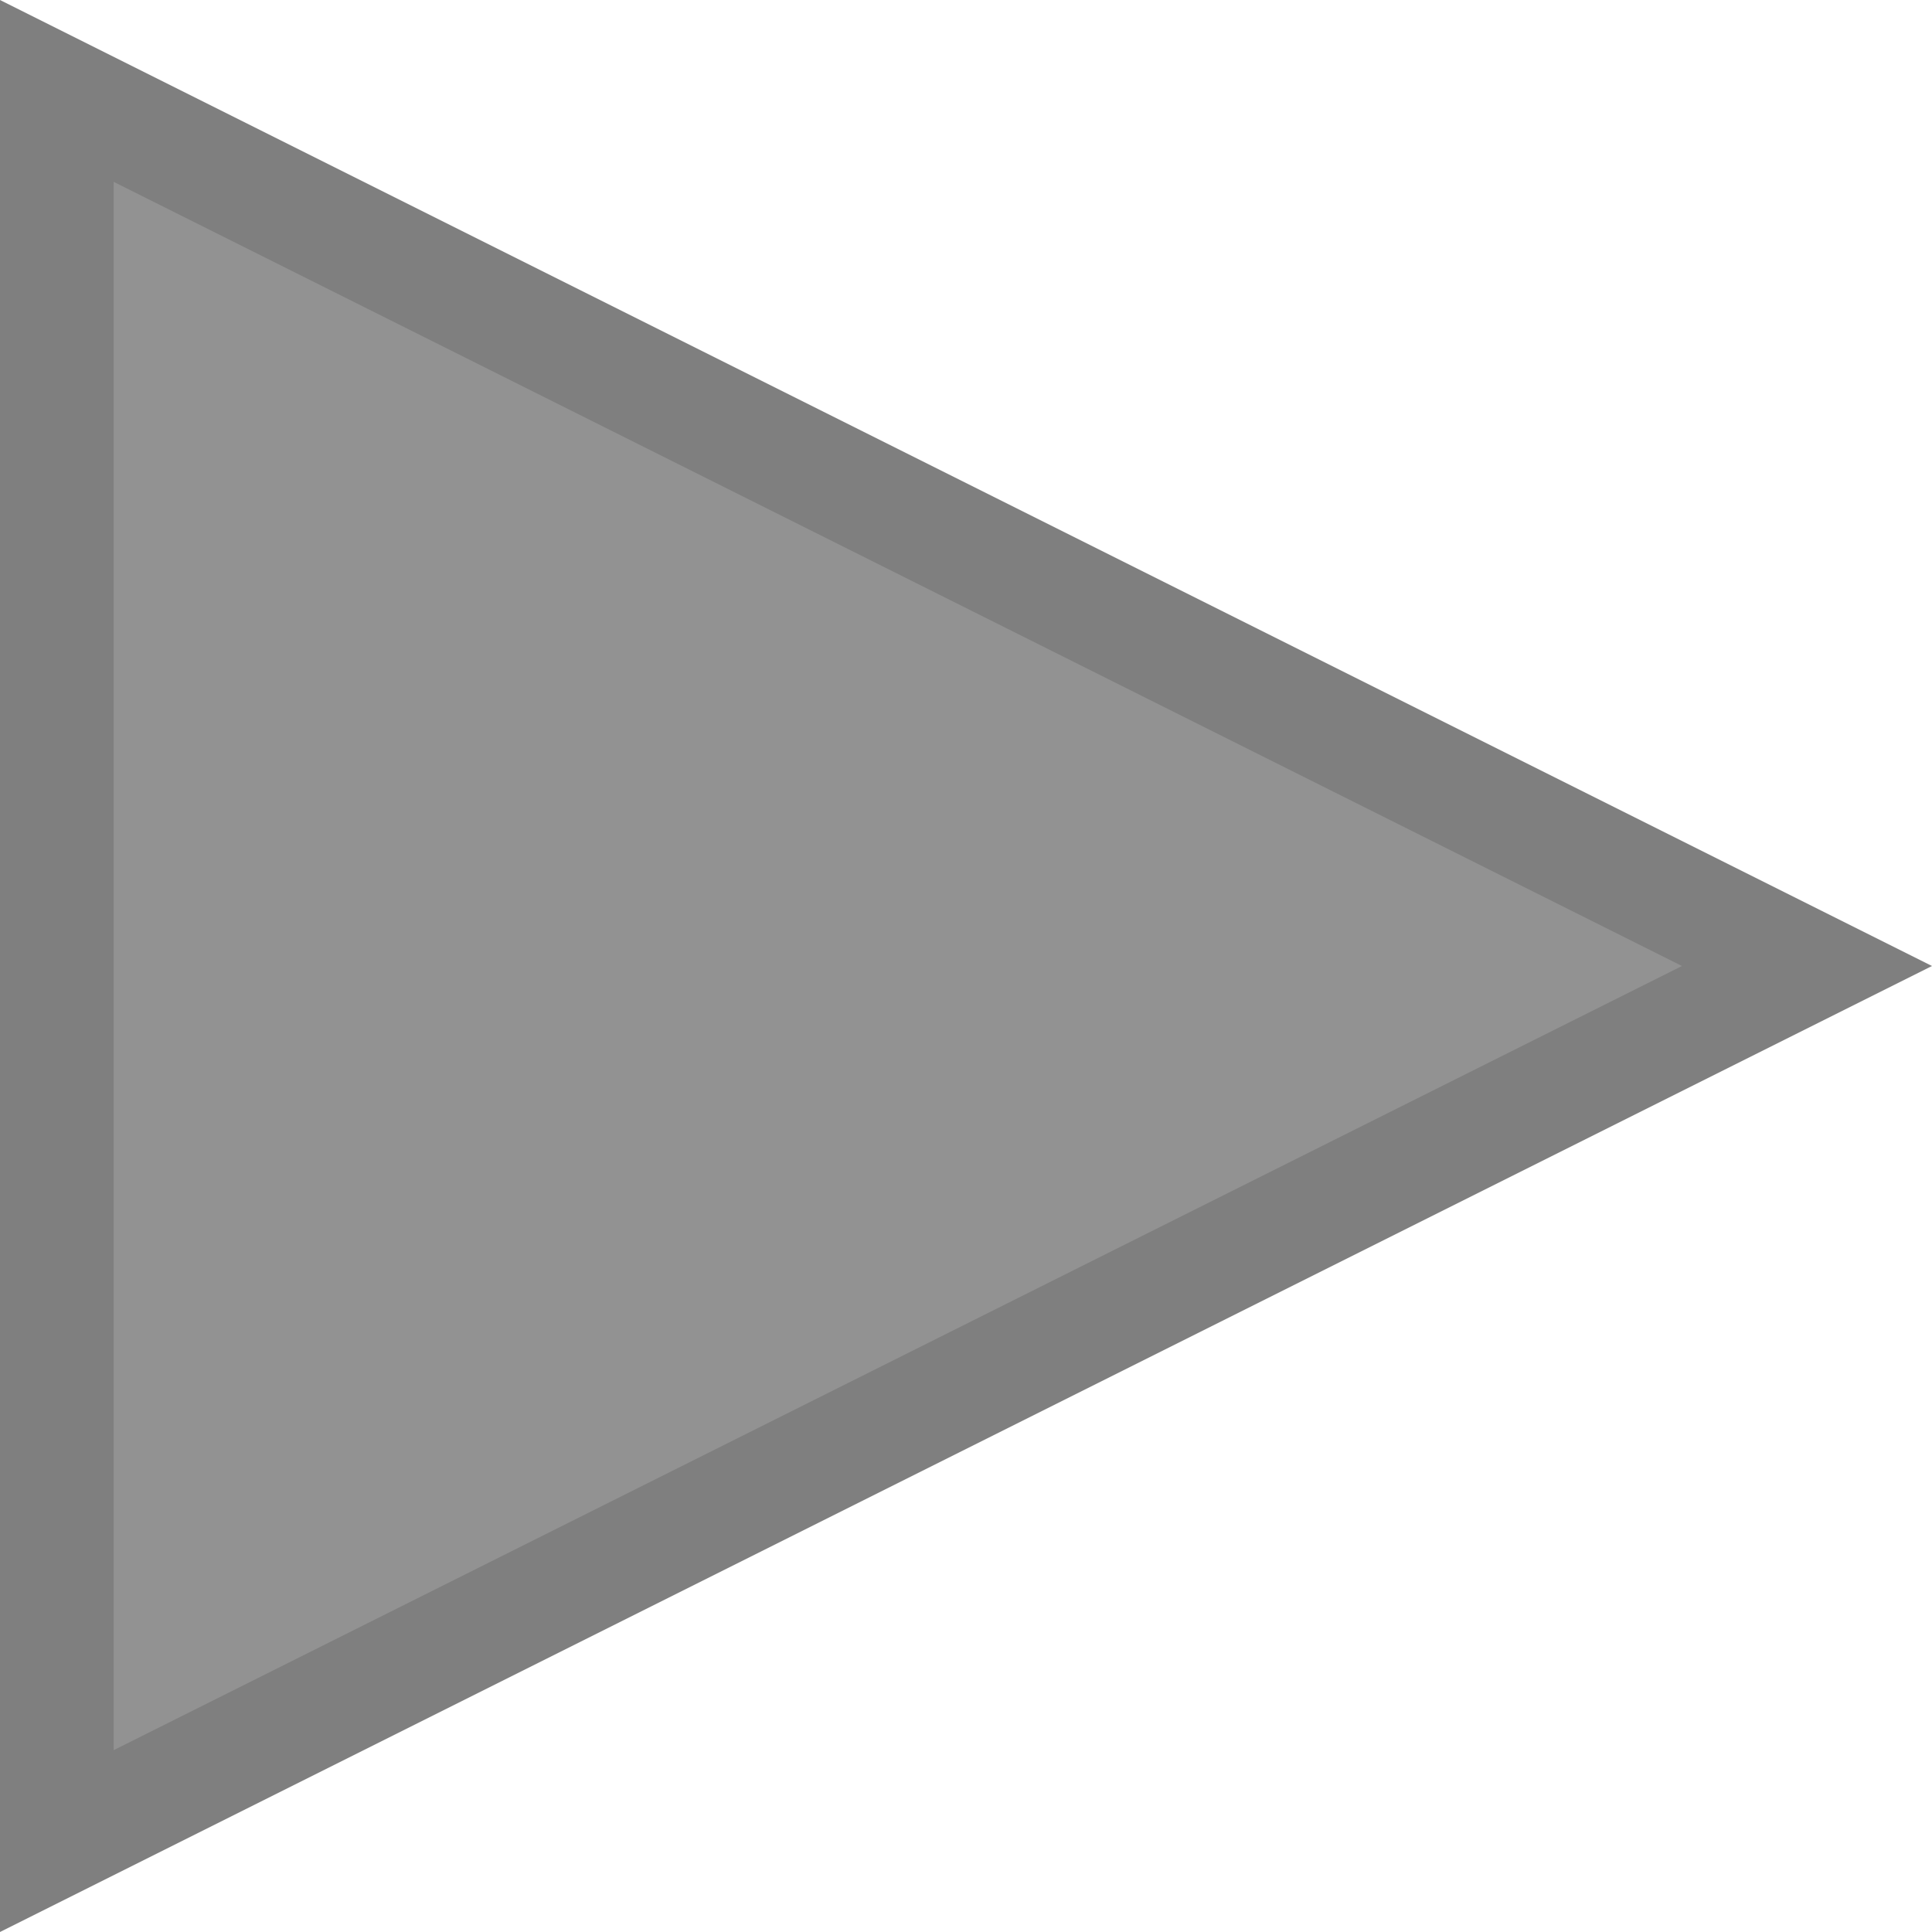
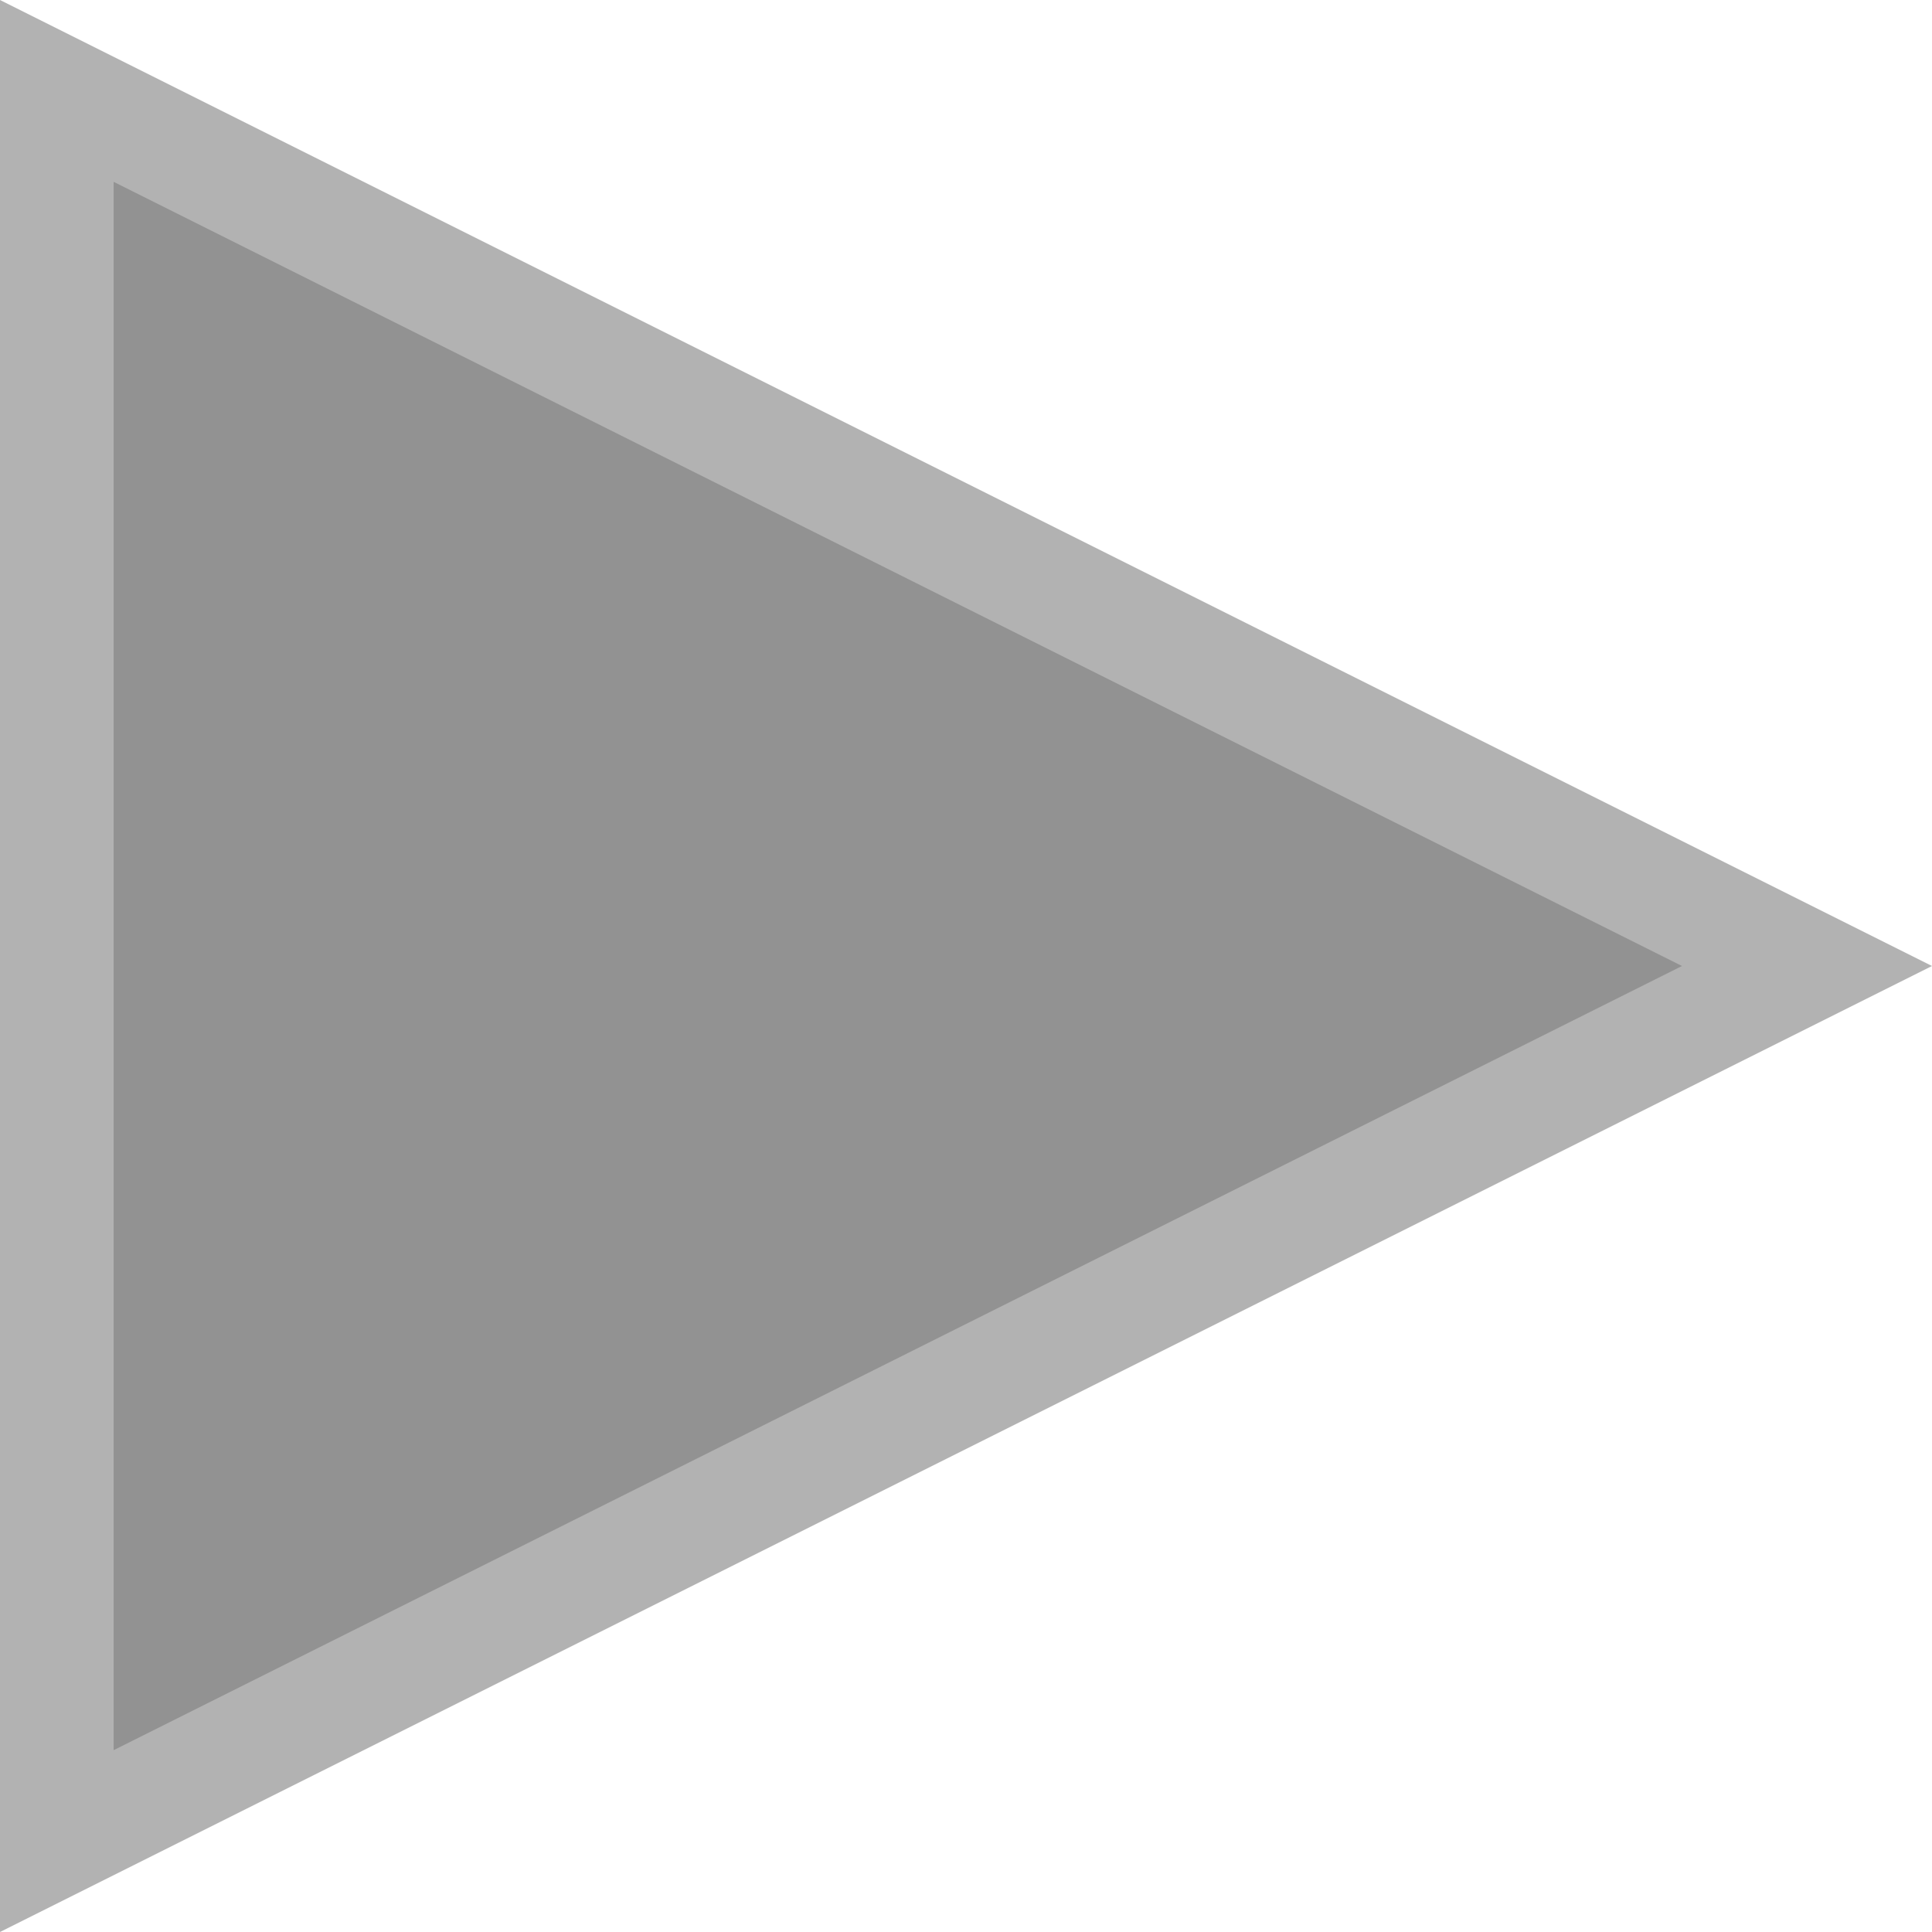
<svg xmlns="http://www.w3.org/2000/svg" width="100%" height="100%" viewBox="0 0 17 17" version="1.1" xml:space="preserve" style="fill-rule:evenodd;clip-rule:evenodd;stroke-linejoin:round;stroke-miterlimit:1.414;">
  <g>
-     <path id="path9" d="M17,8.5l-17,8.5l0,-17l17,8.5Z" style="fill-opacity:0.502;fill-rule:nonzero;" />
+     <path id="path9" d="M17,8.5l-17,8.5l0,-17l17,8.5Z" style="fill-opacity:0.302;fill-rule:nonzero;" />
    <path d="M1,15.4l13.8,-6.9l-13.8,-6.9l0,13.8Z" style="fill:#929292;" />
  </g>
</svg>
